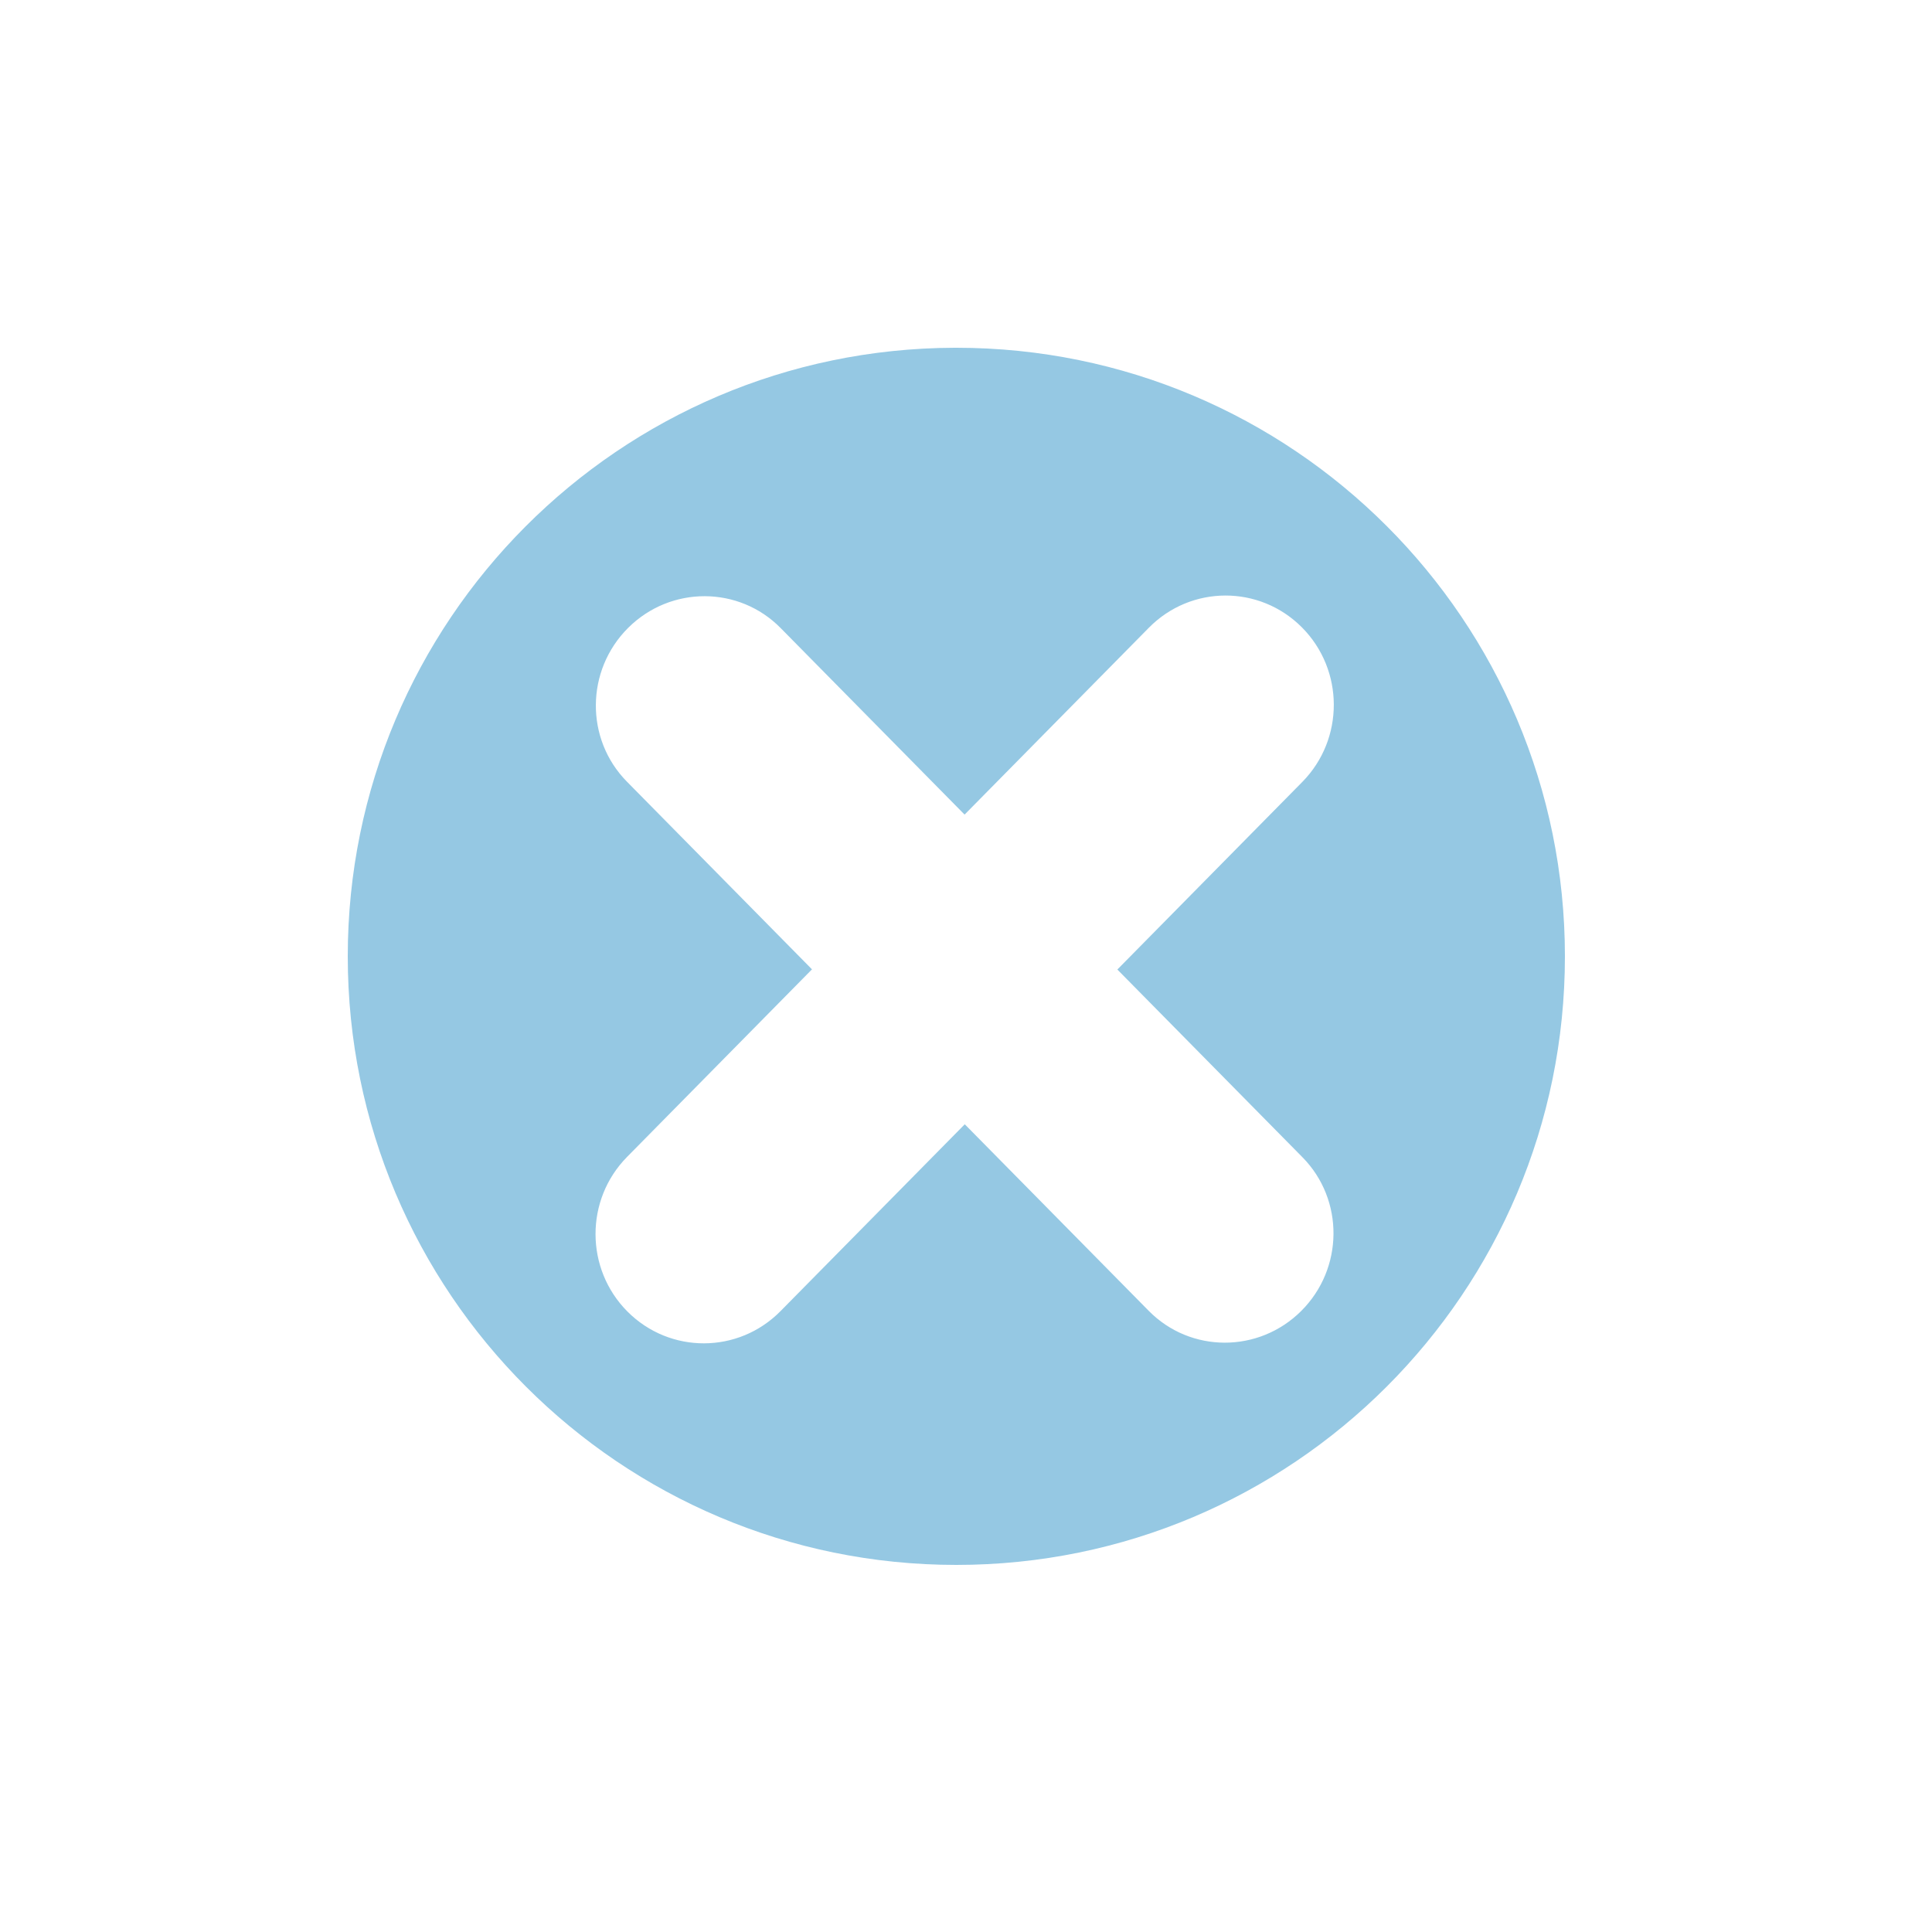
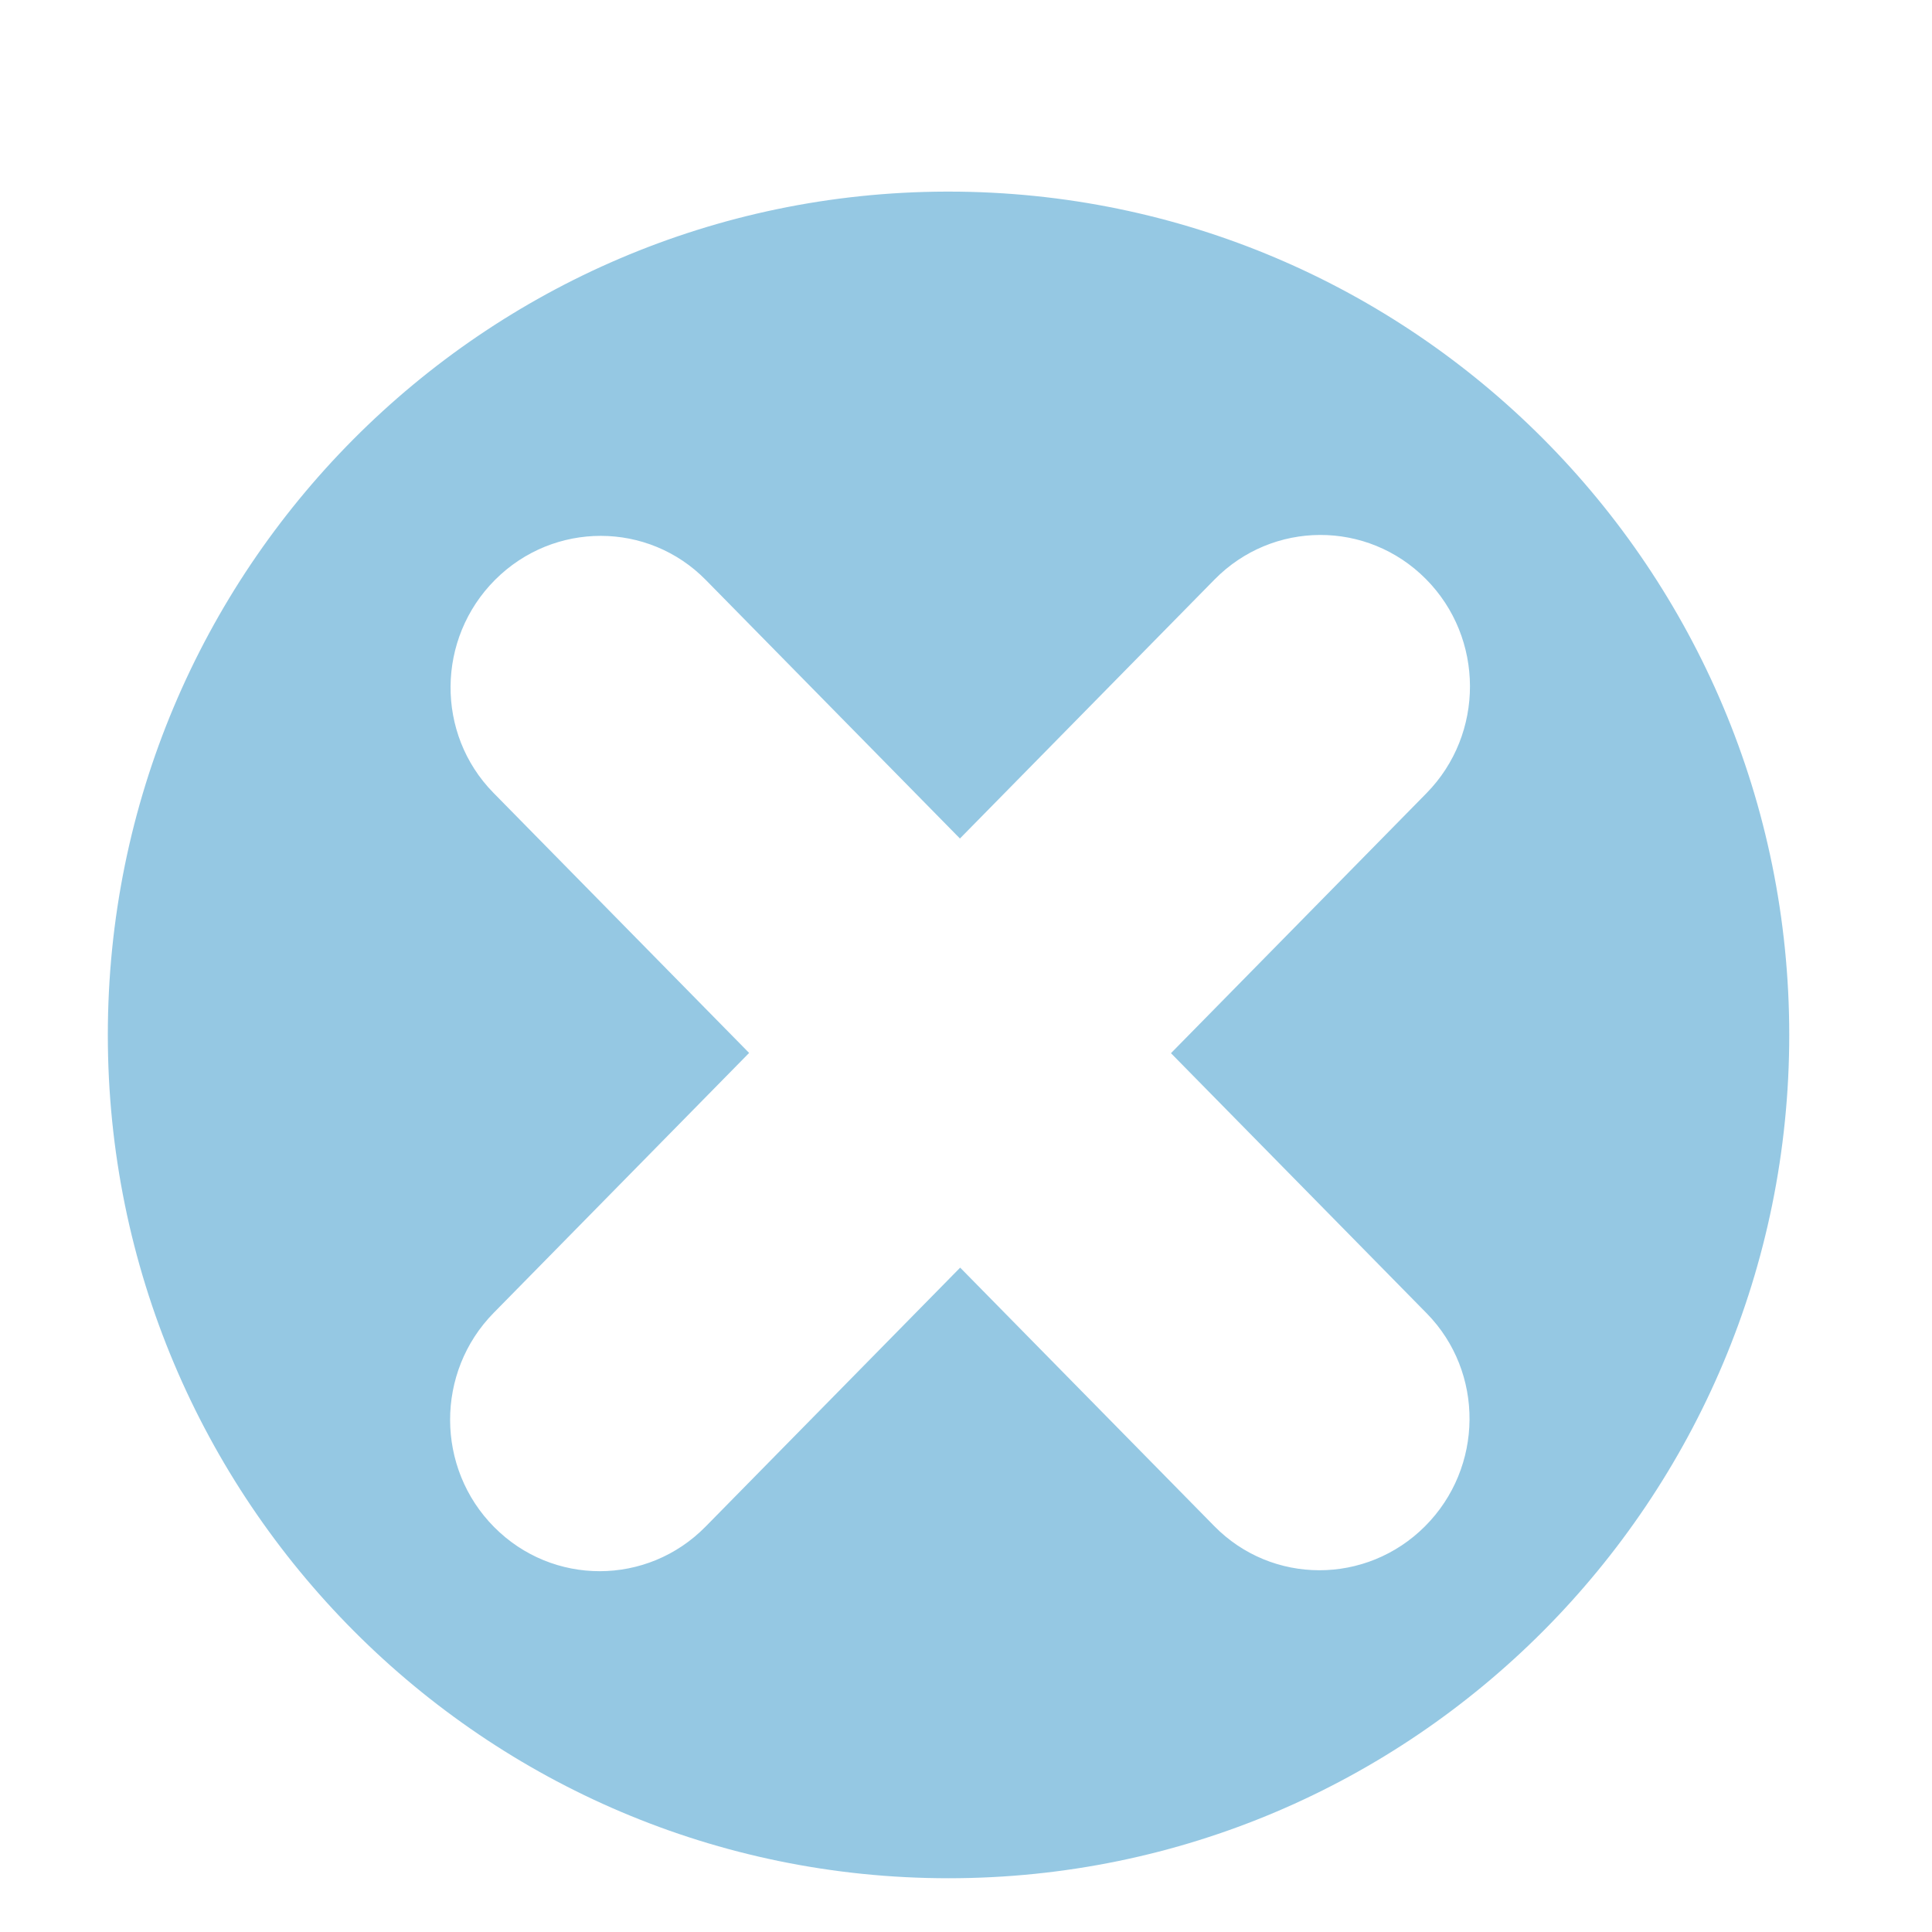
<svg width="100" height="100">
-   <g transform="scale(0.45) translate(30, 30)">
-     <path fill-rule="evenodd" clip-rule="evenodd" d="M 79.797 10 A 70 70 0 0 0 10 80 A 70 70 0 0 0 80 150 A 70 70 0 0 0 150 80 A 70 70 0 0 0 80 10 A 70 70 0 0 0 79.797 10 z M 110.934 38.5 C 114.12 38.491 117.31 39.711 119.748 42.16 C 124.621 47.057 124.641 55.018 119.795 59.938 L 98.52 81.516 L 119.818 103.115 C 124.625 108 124.559 115.91 119.672 120.787 C 114.784 125.662 106.926 125.65 102.121 120.766 L 80.969 99.316 L 59.777 120.807 C 54.928 125.73 47.044 125.751 42.168 120.854 C 37.295 115.957 37.274 107.996 42.121 103.076 L 63.396 81.496 L 42.1 59.898 C 37.293 55.014 37.357 47.102 42.244 42.225 C 47.132 37.351 54.992 37.362 59.797 42.246 L 80.949 63.697 L 102.141 42.207 C 104.565 39.745 107.747 38.509 110.934 38.5 z " fill="#2d93c8" fill-opacity="0.5" />
+   <g transform="matrix(0.6216428,0,0,0.6235711,-0.6353043,3.681631)">
+     <path fill-rule="evenodd" clip-rule="evenodd" d="M 79.797,10 A 70,70 0 0 0 10,80 70,70 0 0 0 80,150 70,70 0 0 0 150,80 70,70 0 0 0 80,10 70,70 0 0 0 79.797,10 Z m 31.137,28.5 c 3.186,-0.009 6.376,1.211 8.814,3.66 4.873,4.896 4.893,12.858 0.047,17.777 L 98.52,81.516 119.818,103.115 c 4.806,4.885 4.74,12.795 -0.146,17.672 -4.888,4.875 -12.746,4.862 -17.551,-0.021 L 80.969,99.316 59.777,120.807 c -4.849,4.924 -12.733,4.945 -17.609,0.047 -4.873,-4.896 -4.894,-12.858 -0.047,-17.777 L 63.396,81.496 42.1,59.898 c -4.807,-4.885 -4.742,-12.797 0.145,-17.674 4.888,-4.874 12.748,-4.862 17.553,0.021 L 80.949,63.697 102.141,42.207 c 2.424,-2.462 5.607,-3.698 8.793,-3.707 z" fill="#2d93c8" fill-opacity="0.5" />
  </g>
</svg>
